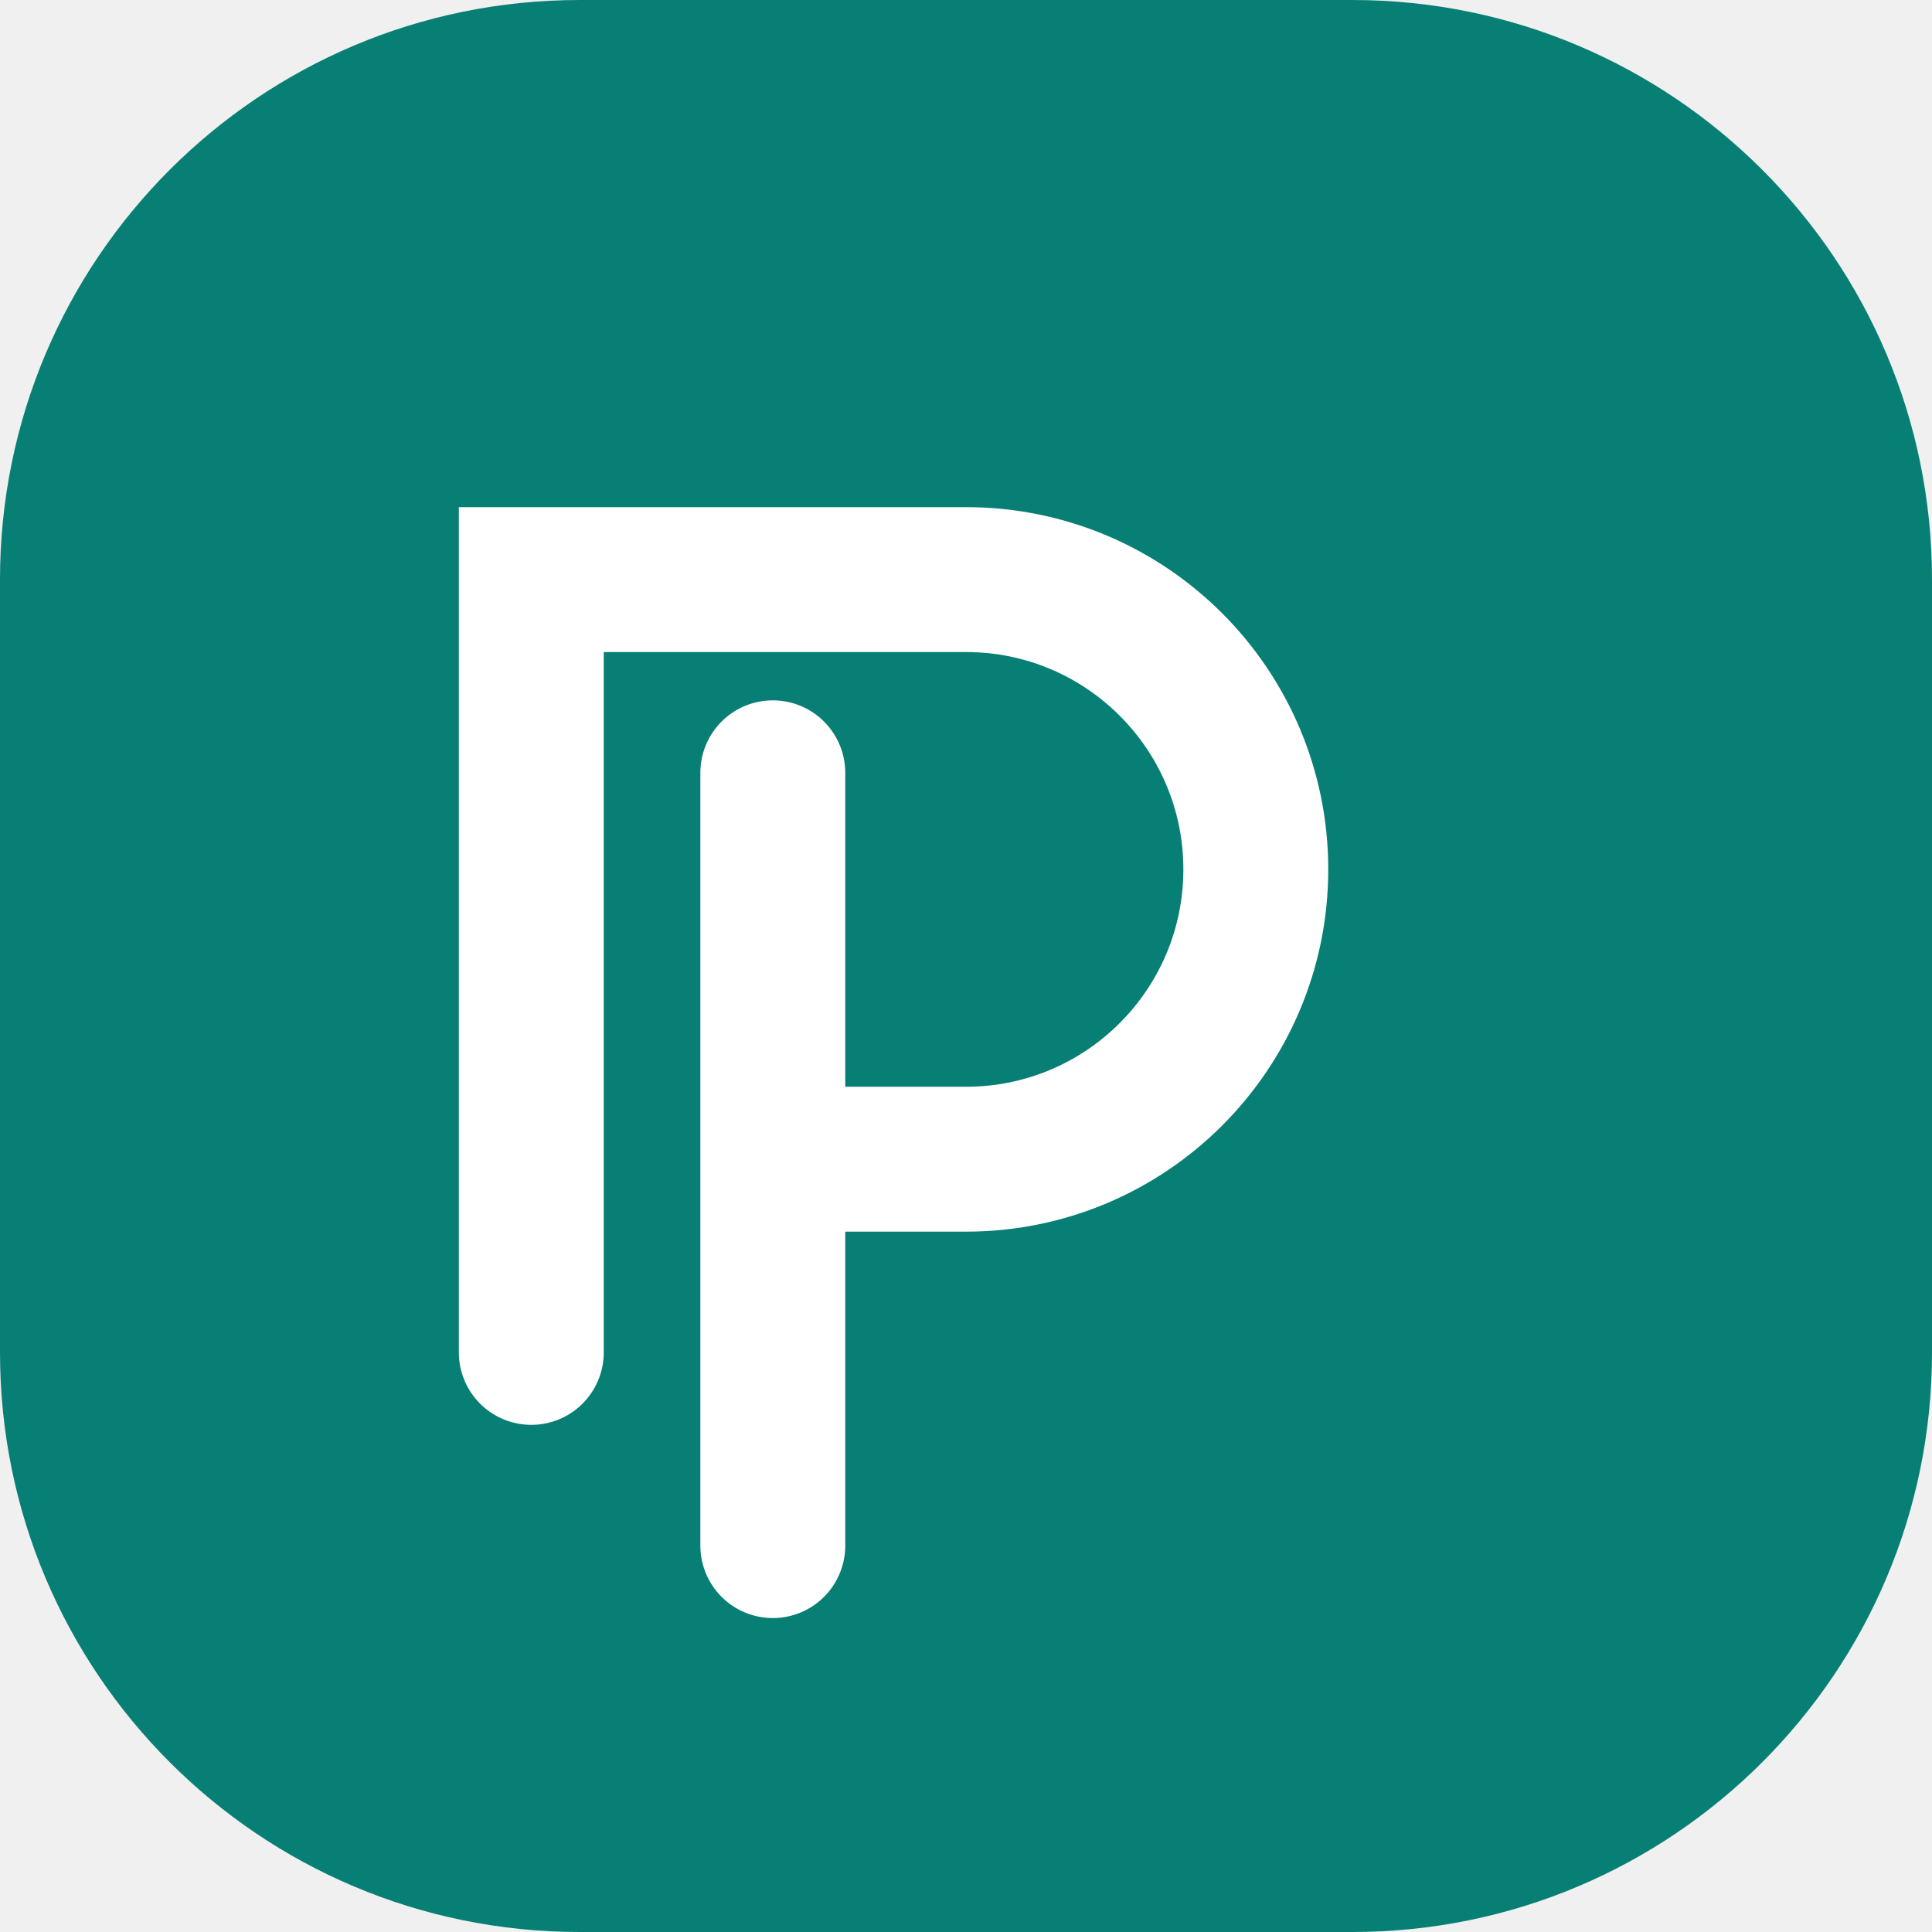
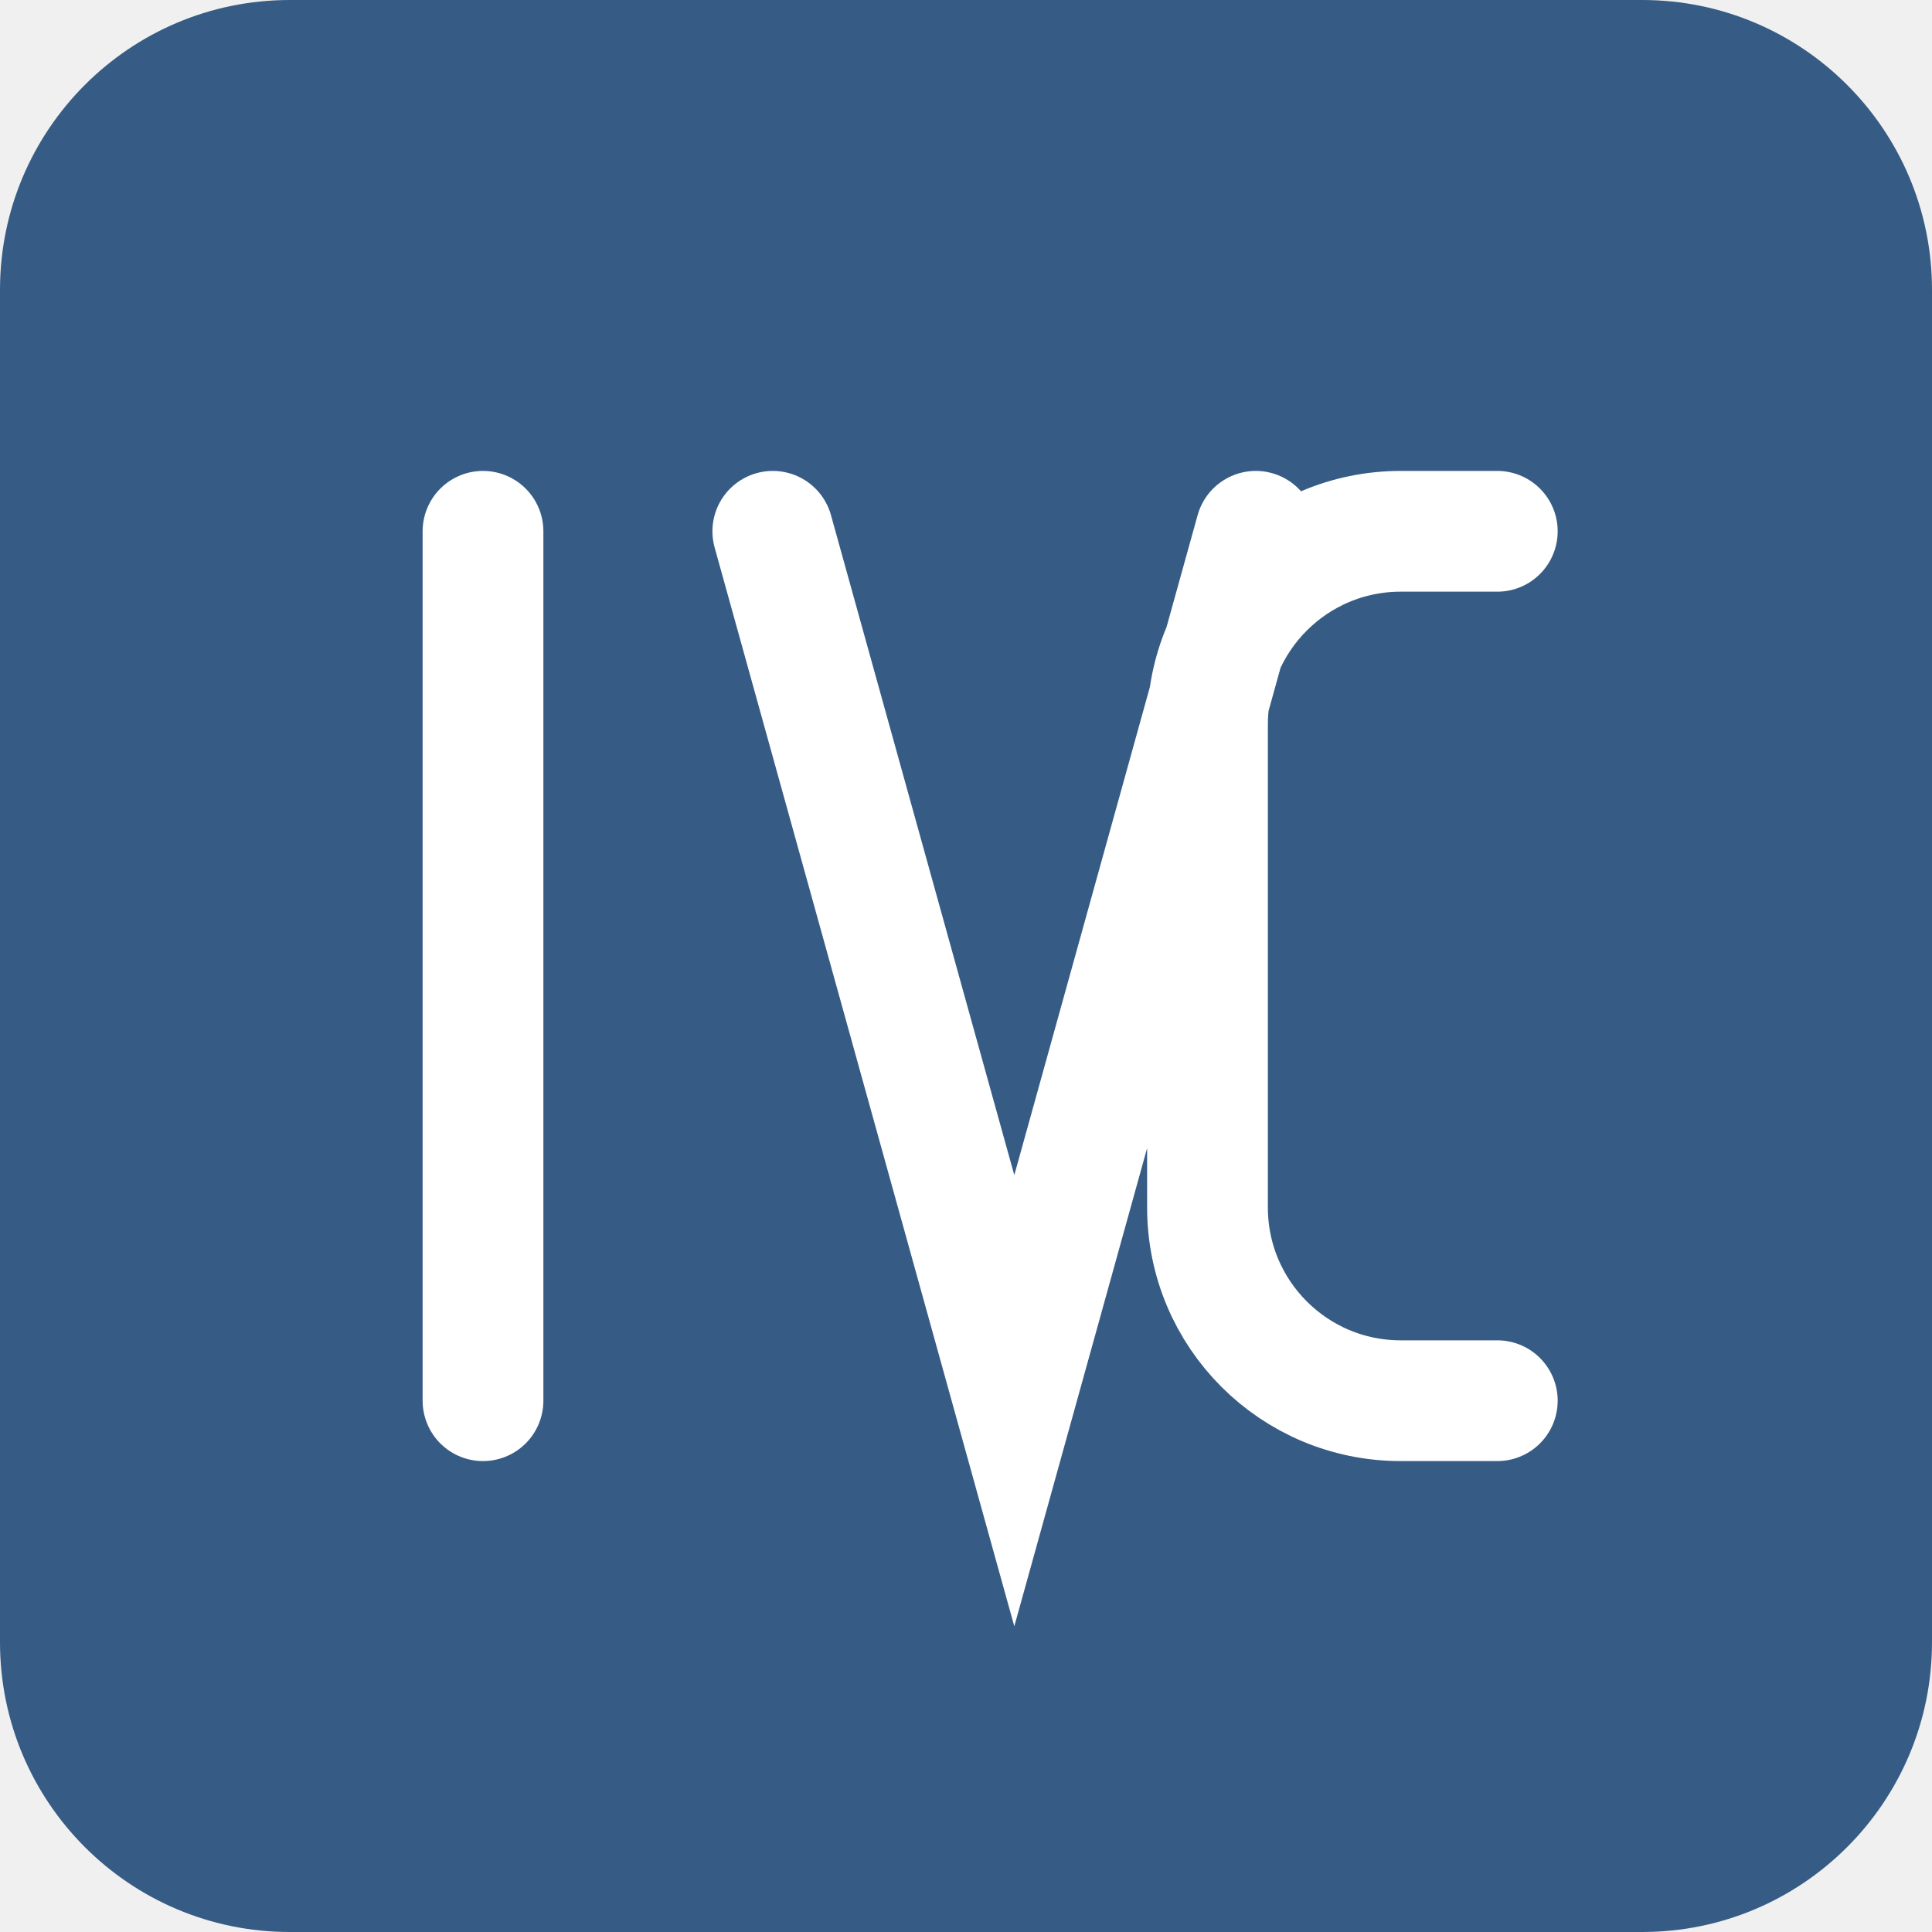
<svg xmlns="http://www.w3.org/2000/svg" viewBox="0 0 40 40">
-   <rect width="40" height="40" rx="12" fill="#087f74" />
-   <path d="M11 28V12h9a6 6 0 0 1 0 12h-4m0-8v16" fill="none" stroke="#fff" stroke-width="3" stroke-linecap="round" />
+   <rect width="40" height="40" rx="6" fill="#365c85" />
+   <path d="M10 11v18m6-18 5 18 5-18m5 0h-2a4 4 0 0 0-4 4v10a4 4 0 0 0 4 4h2" fill="none" stroke="#fff" stroke-width="2.5" stroke-linecap="round" />
</svg>
